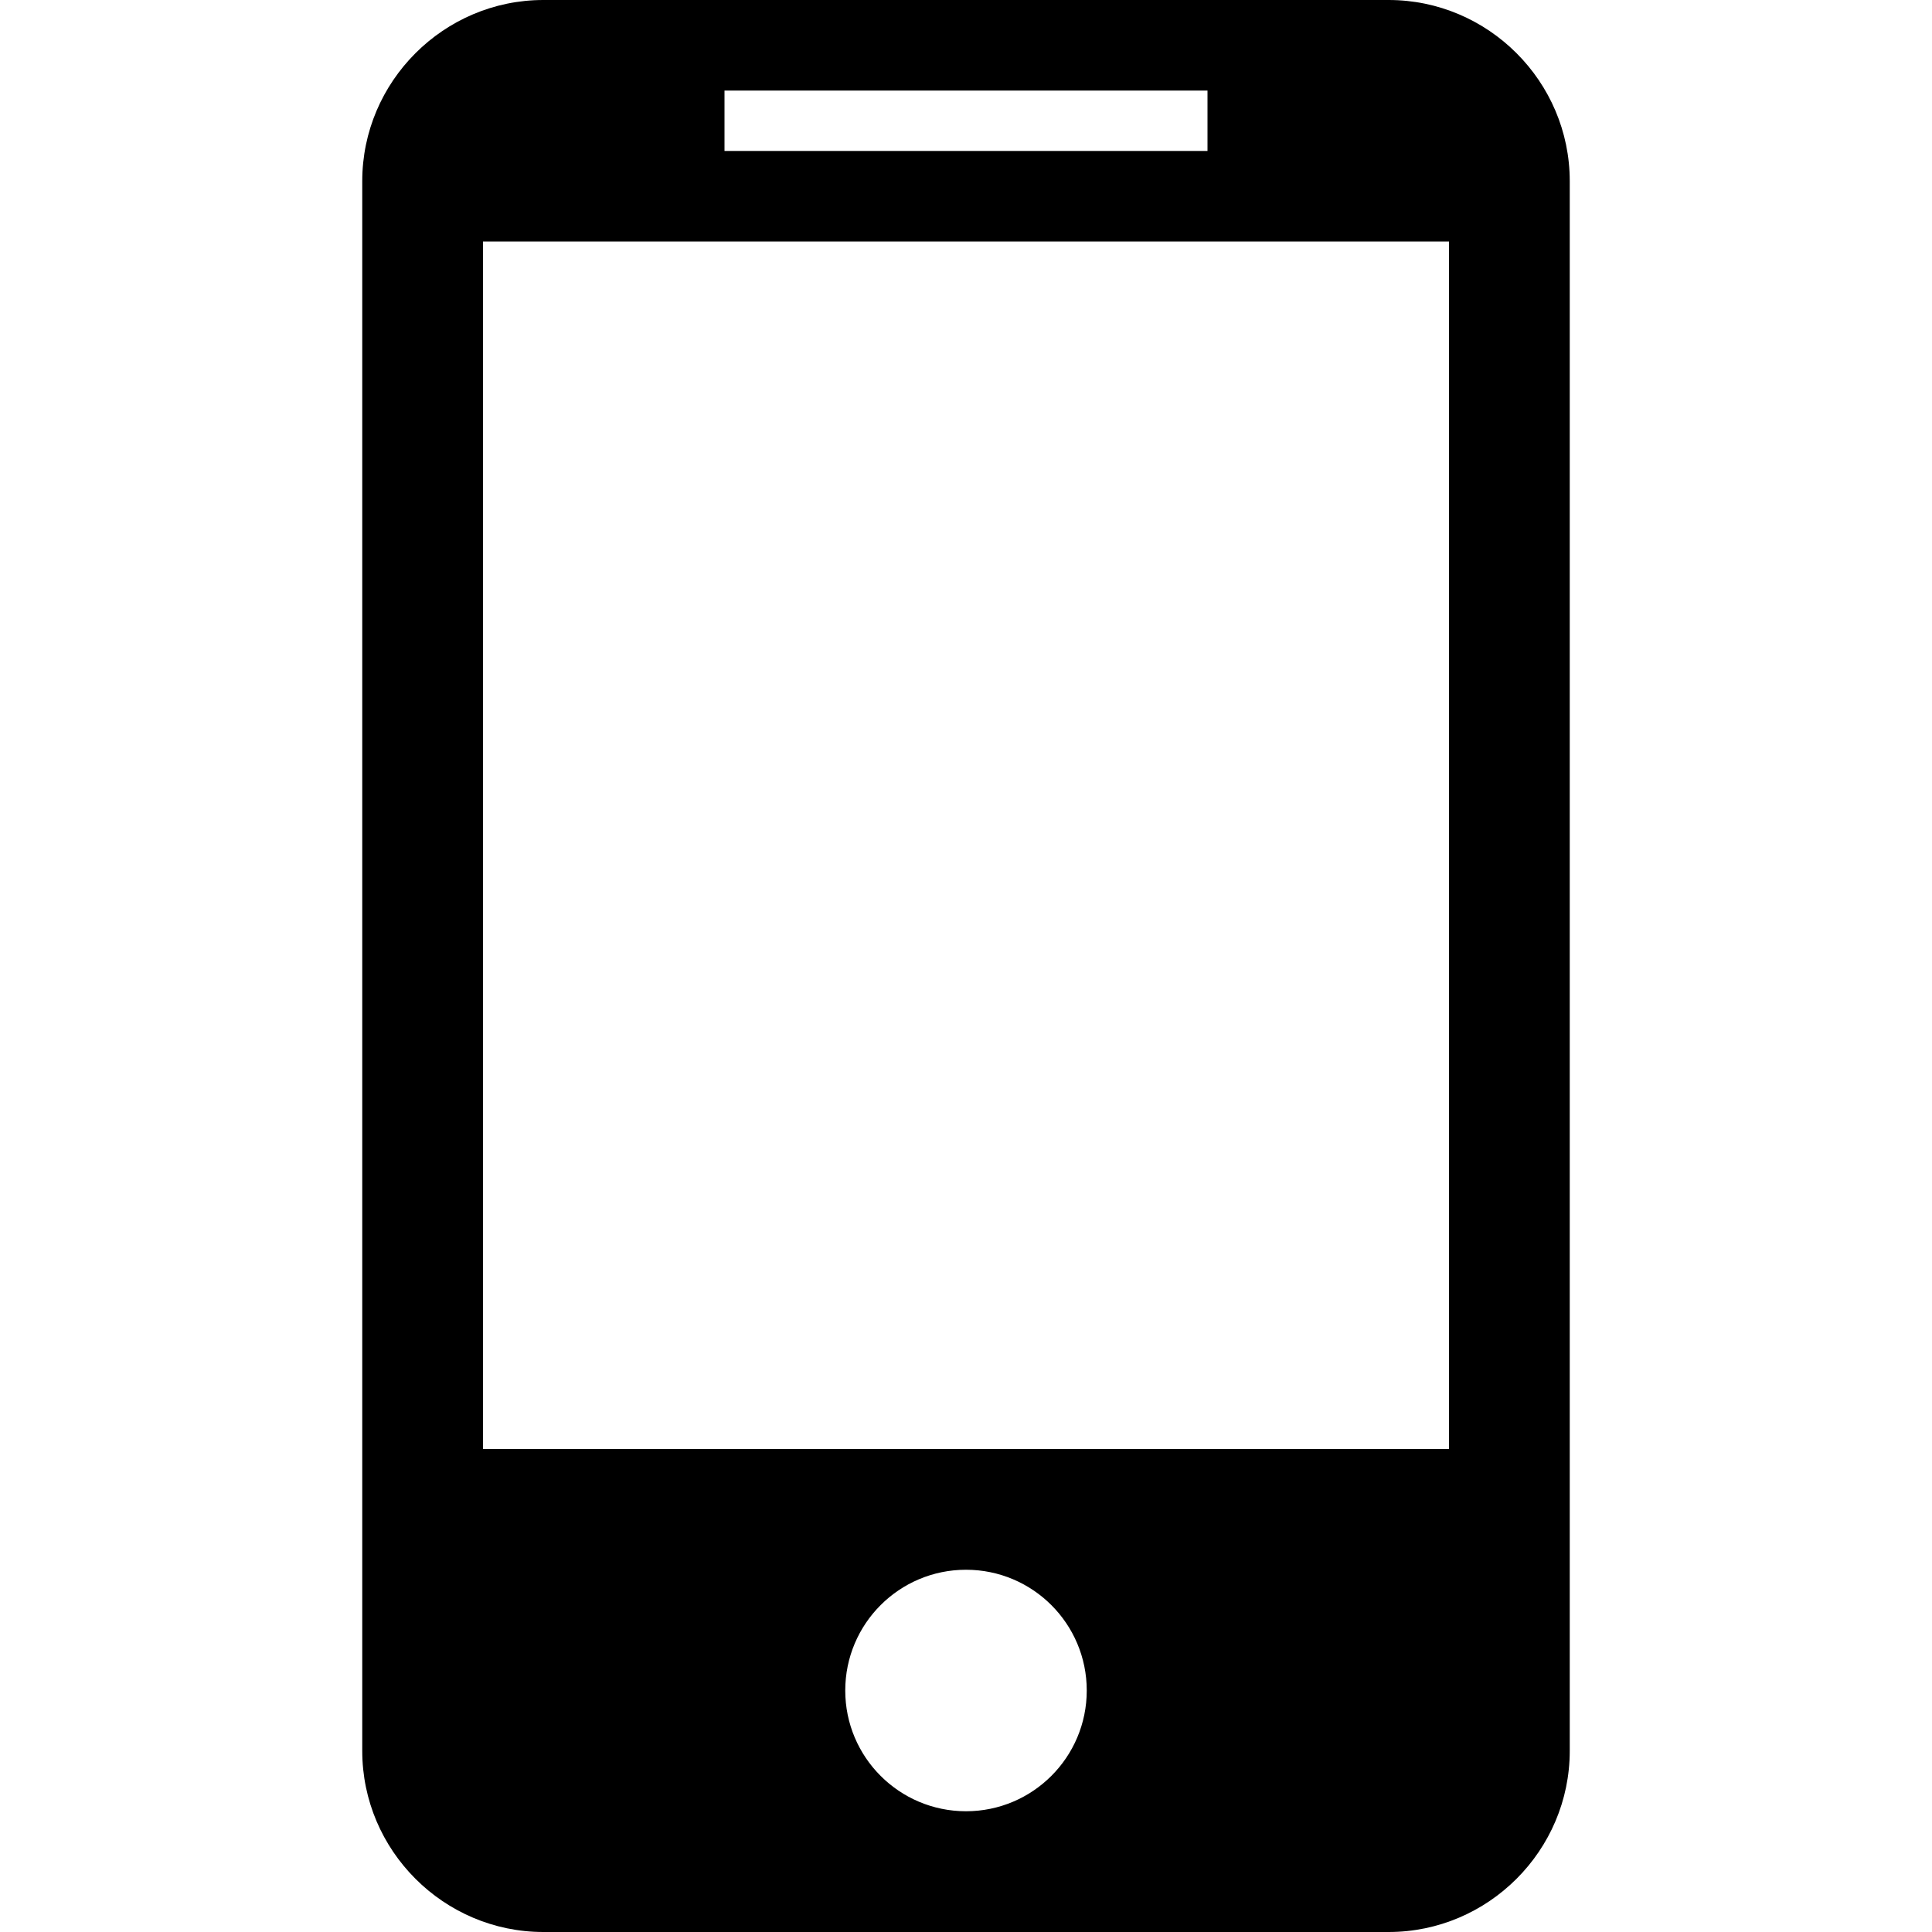
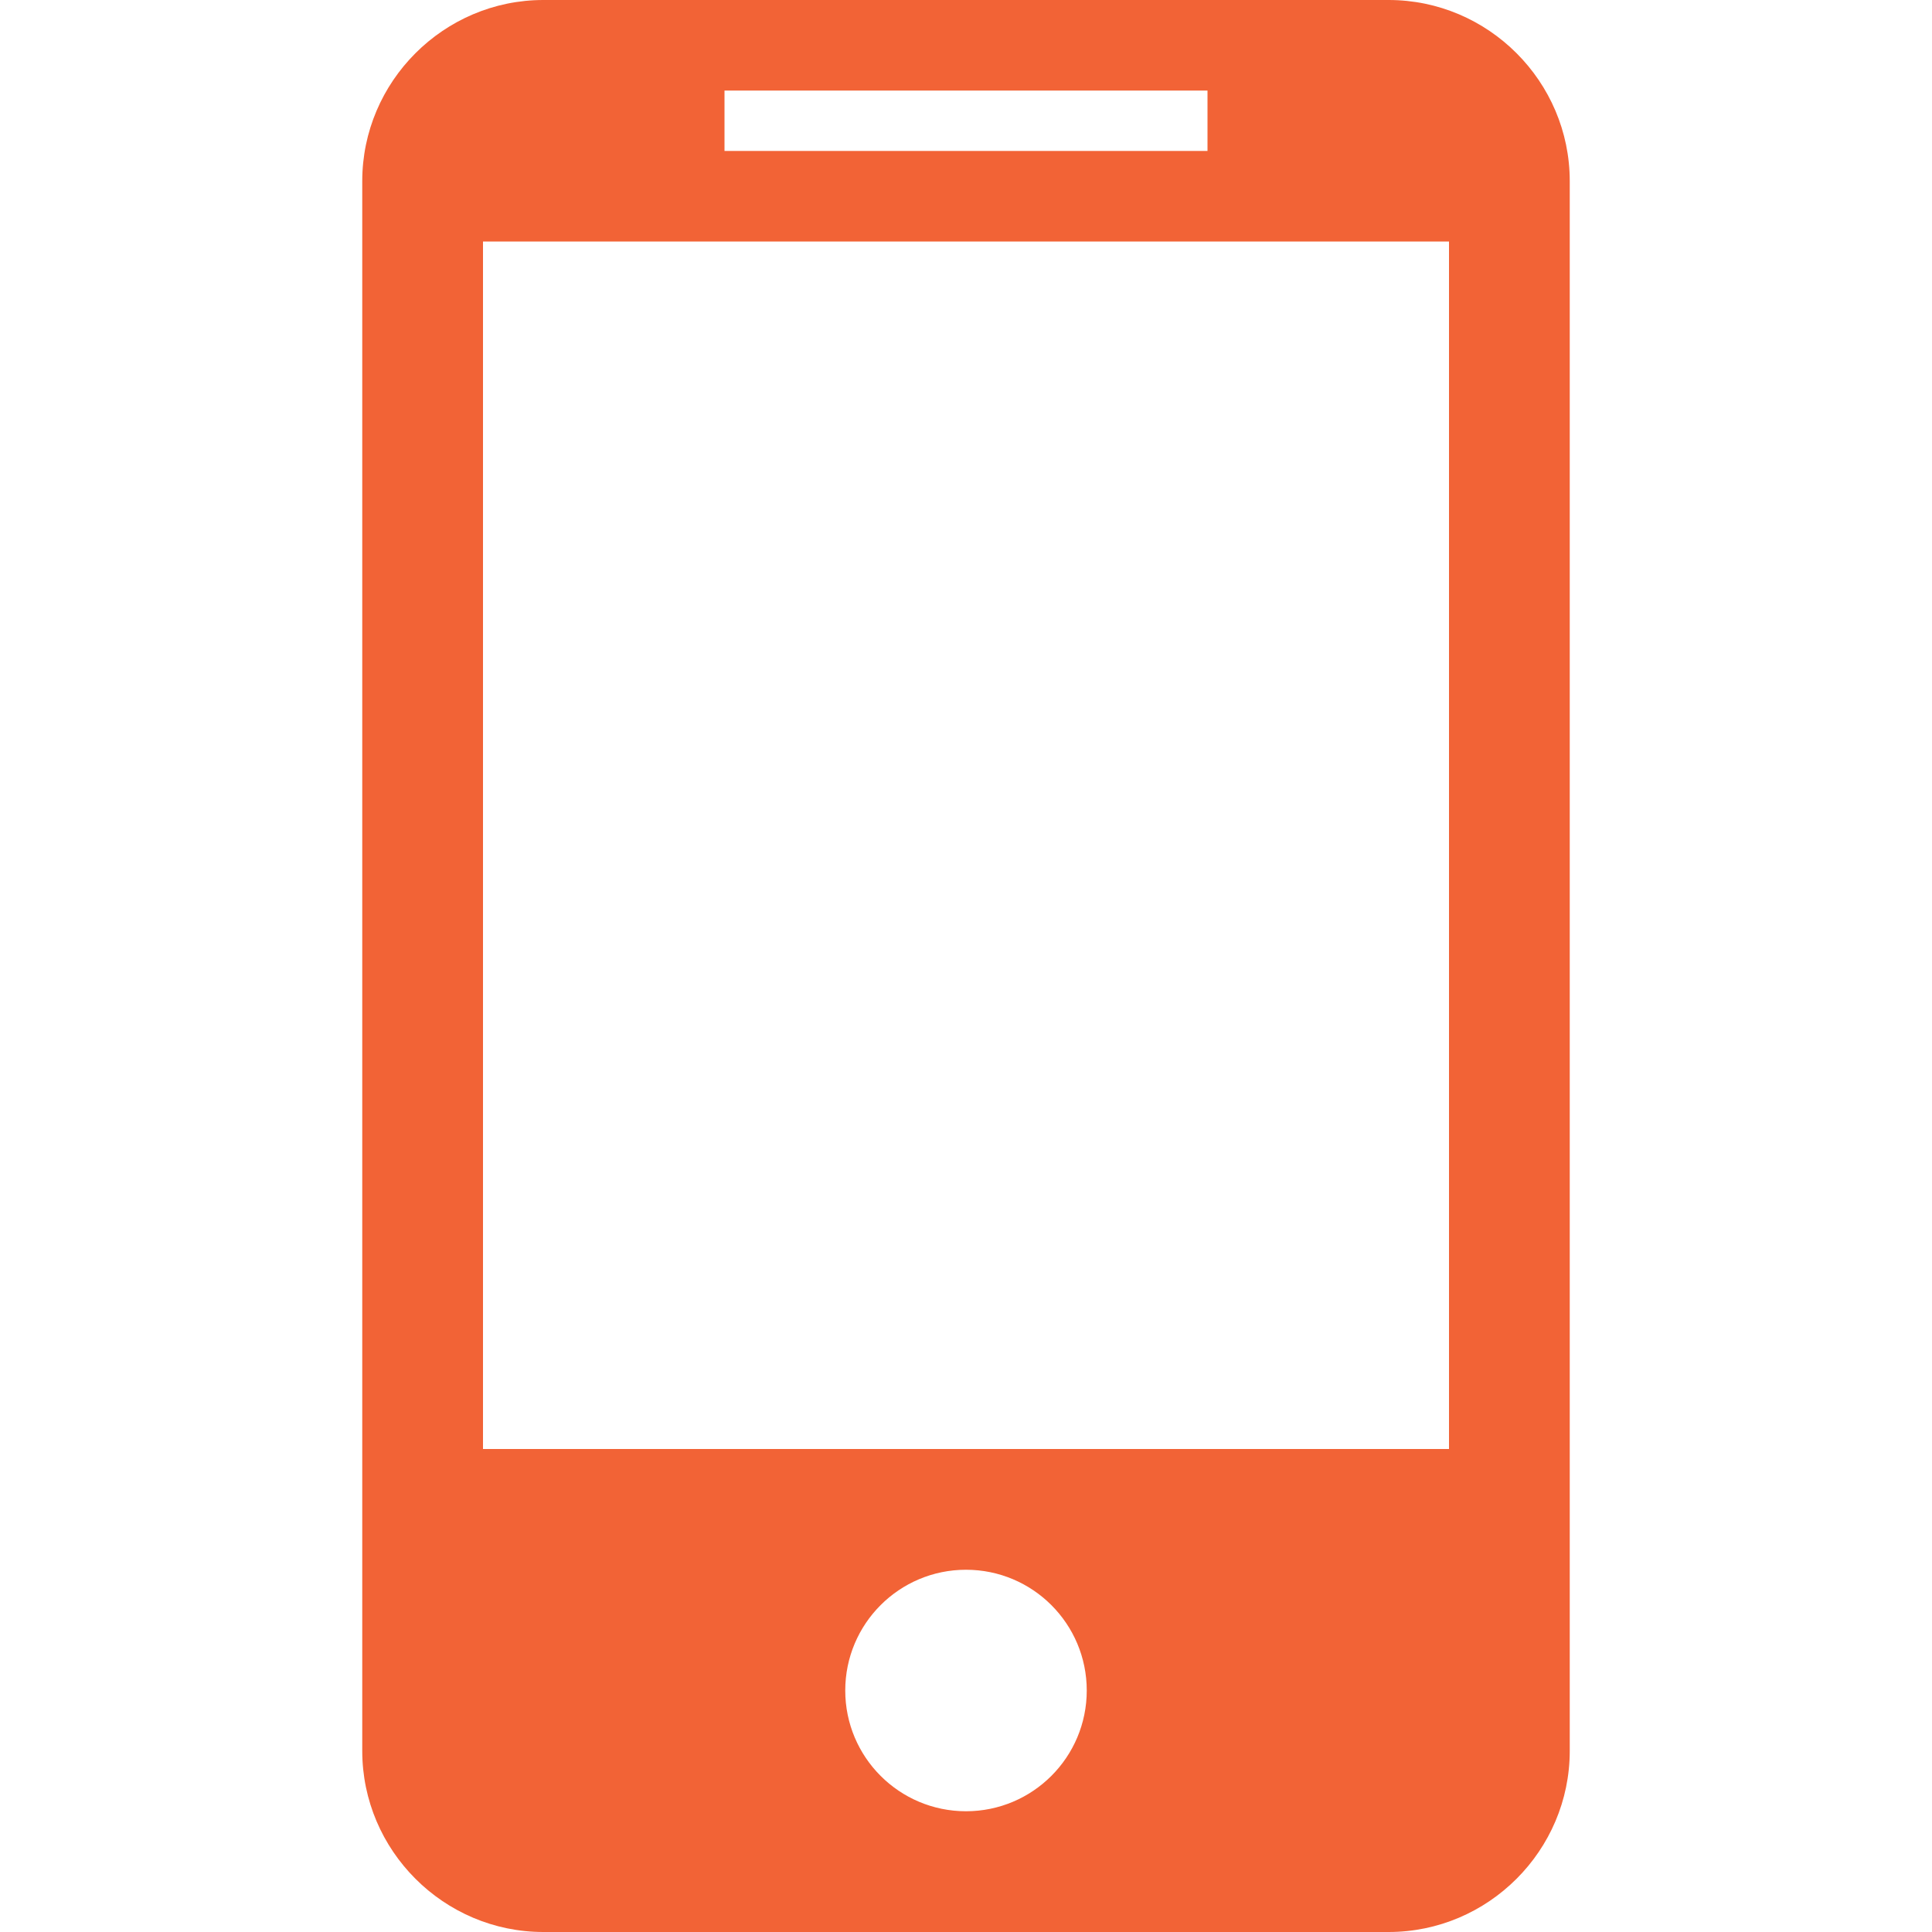
<svg xmlns="http://www.w3.org/2000/svg" version="1.1" id="Capa_1" x="0px" y="0px" width="512px" height="512px" viewBox="0 0 512 512" style="enable-background:new 0 0 512 512;" xml:space="preserve">
  <g>
-     <path d="M368,0H144c-26.4,0-48,21.6-48,48v416c0,26.4,21.6,48,48,48h224c26.4,0,48-21.6,48-48V48C416,21.6,394.4,0,368,0z M192,24   h128v16H192V24z M256,480c-17.673,0-32-14.327-32-32s14.327-32,32-32s32,14.327,32,32S273.673,480,256,480z M384,384H128V64h256   V384z" />
+     <path fill="#f26336" d="M368,0H144c-26.4,0-48,21.6-48,48v416c0,26.4,21.6,48,48,48h224c26.4,0,48-21.6,48-48V48C416,21.6,394.4,0,368,0z M192,24   h128v16H192V24z M256,480c-17.673,0-32-14.327-32-32s14.327-32,32-32s32,14.327,32,32S273.673,480,256,480z M384,384H128V64h256   V384z" />
  </g>
  <g>
</g>
  <g>
</g>
  <g>
</g>
  <g>
</g>
  <g>
</g>
  <g>
</g>
  <g>
</g>
  <g>
</g>
  <g>
</g>
  <g>
</g>
  <g>
</g>
  <g>
</g>
  <g>
</g>
  <g>
</g>
  <g>
</g>
</svg>
